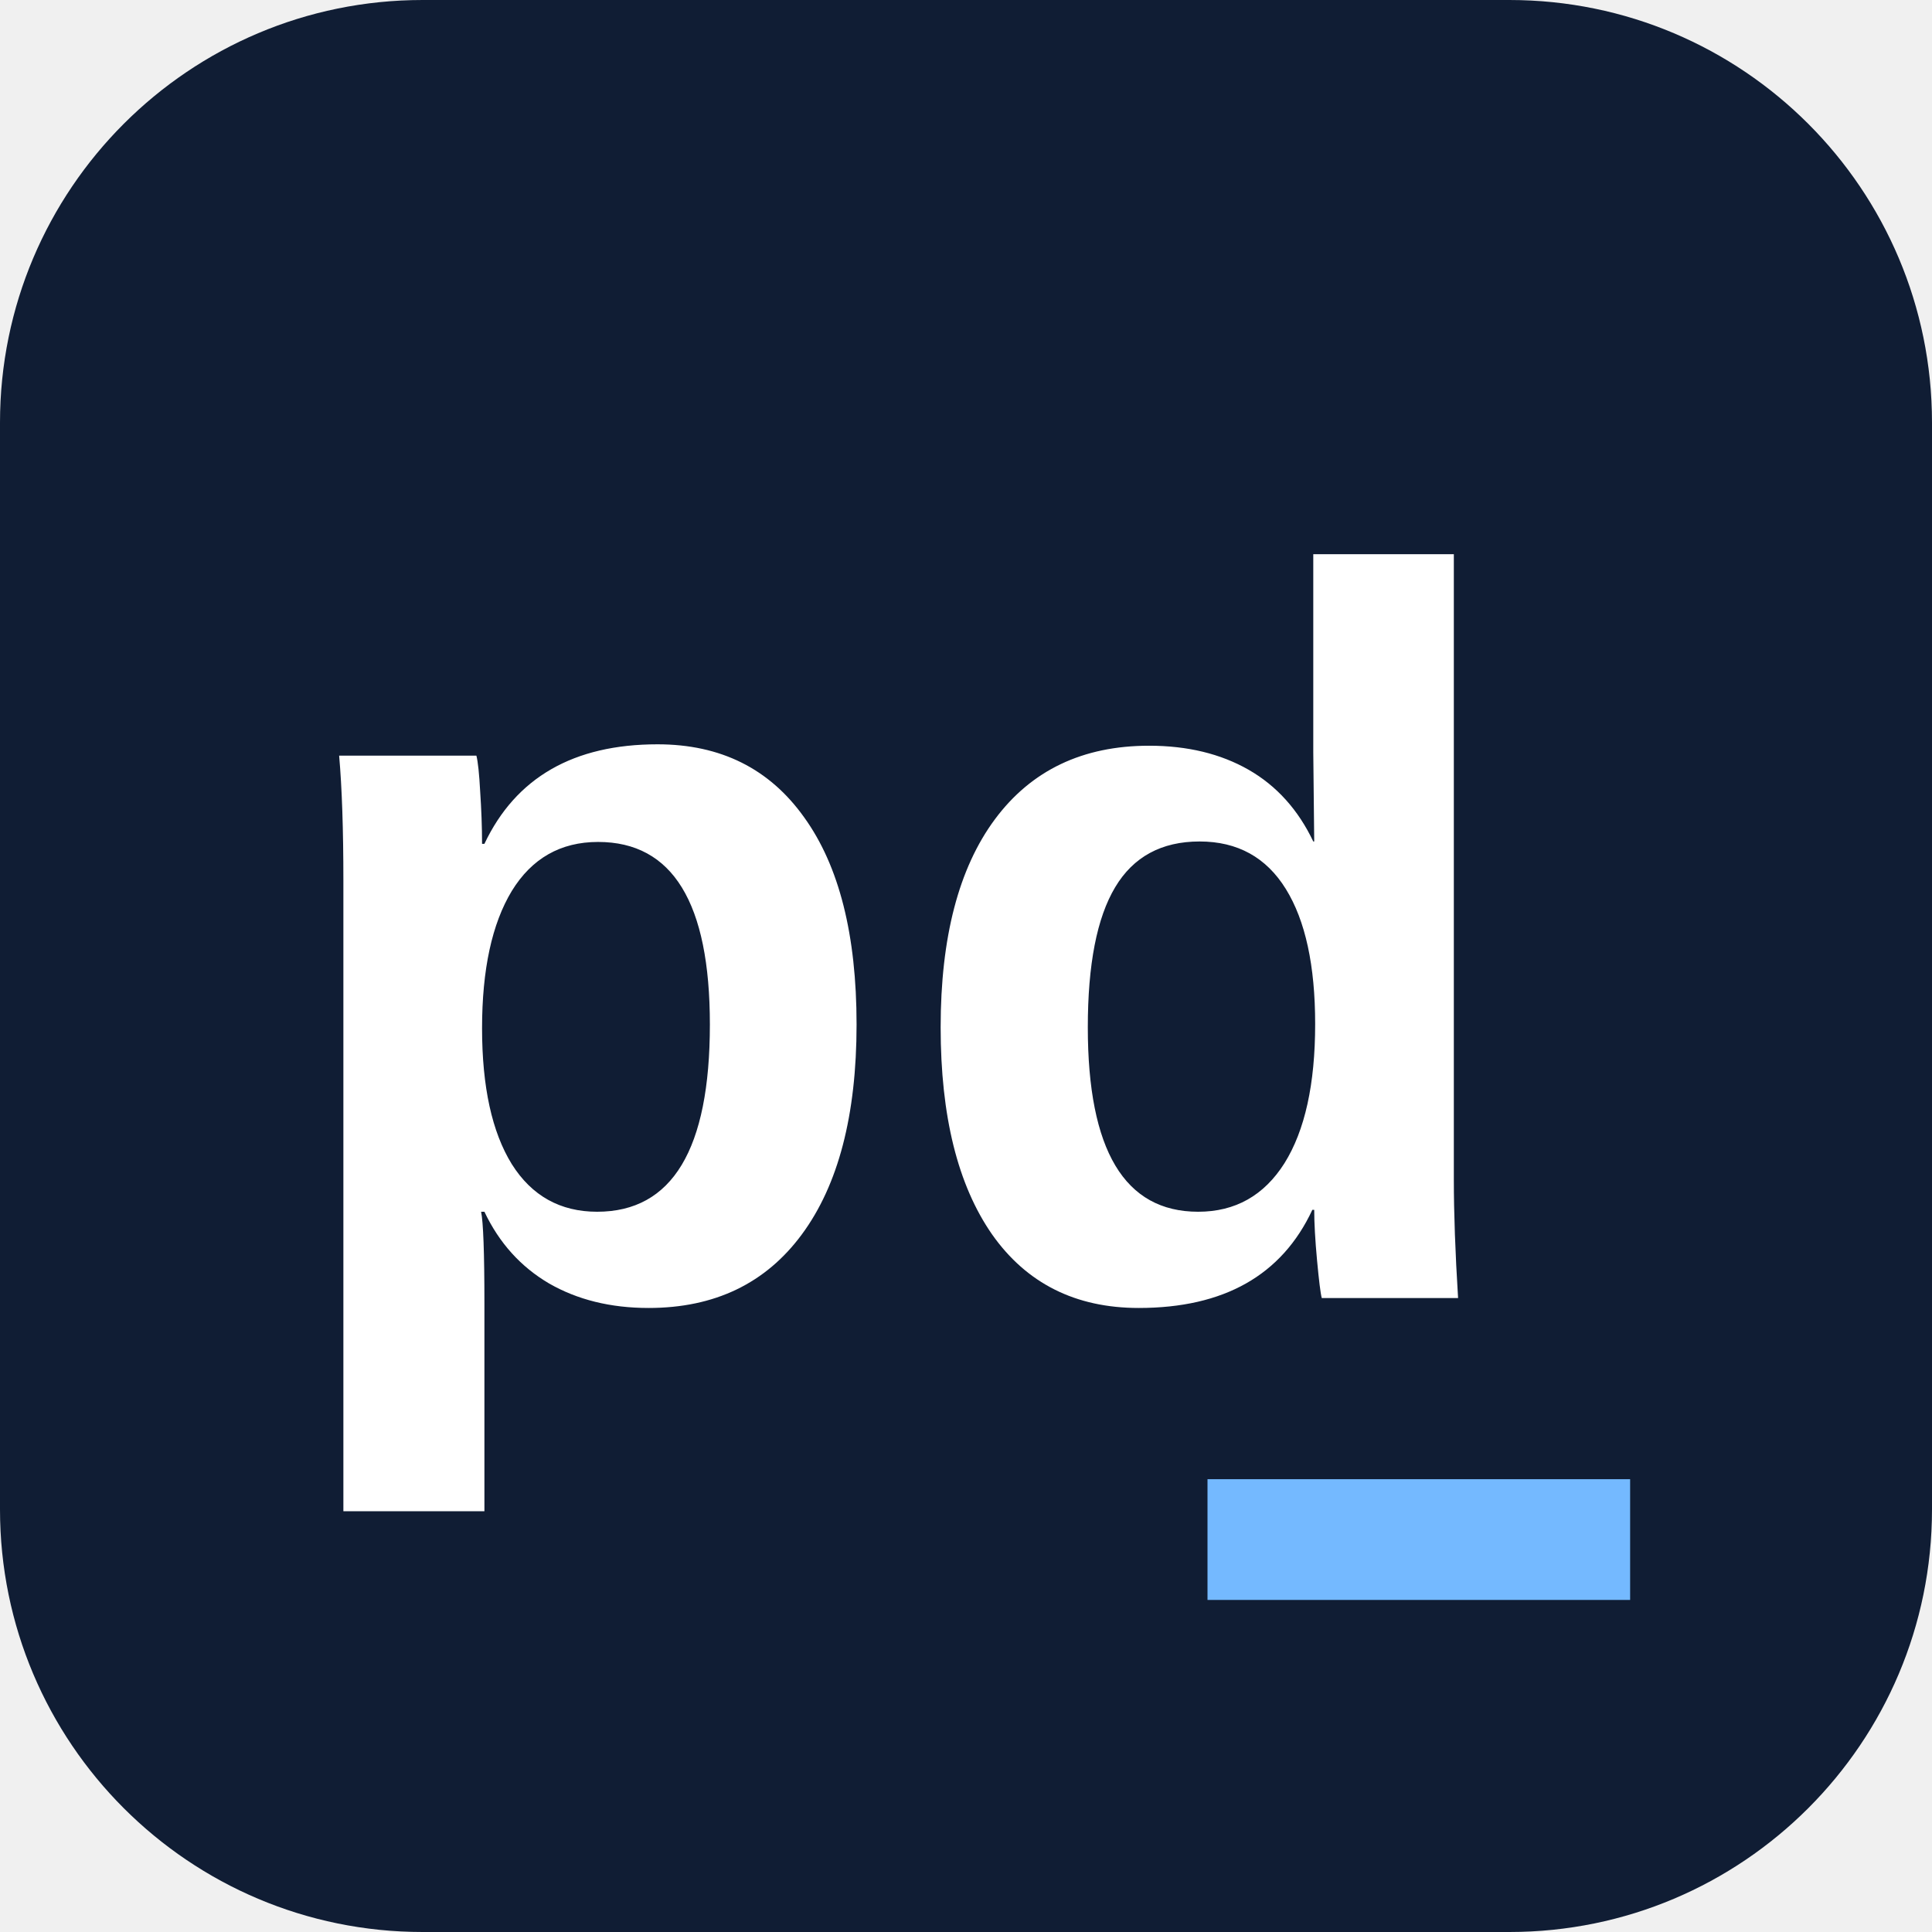
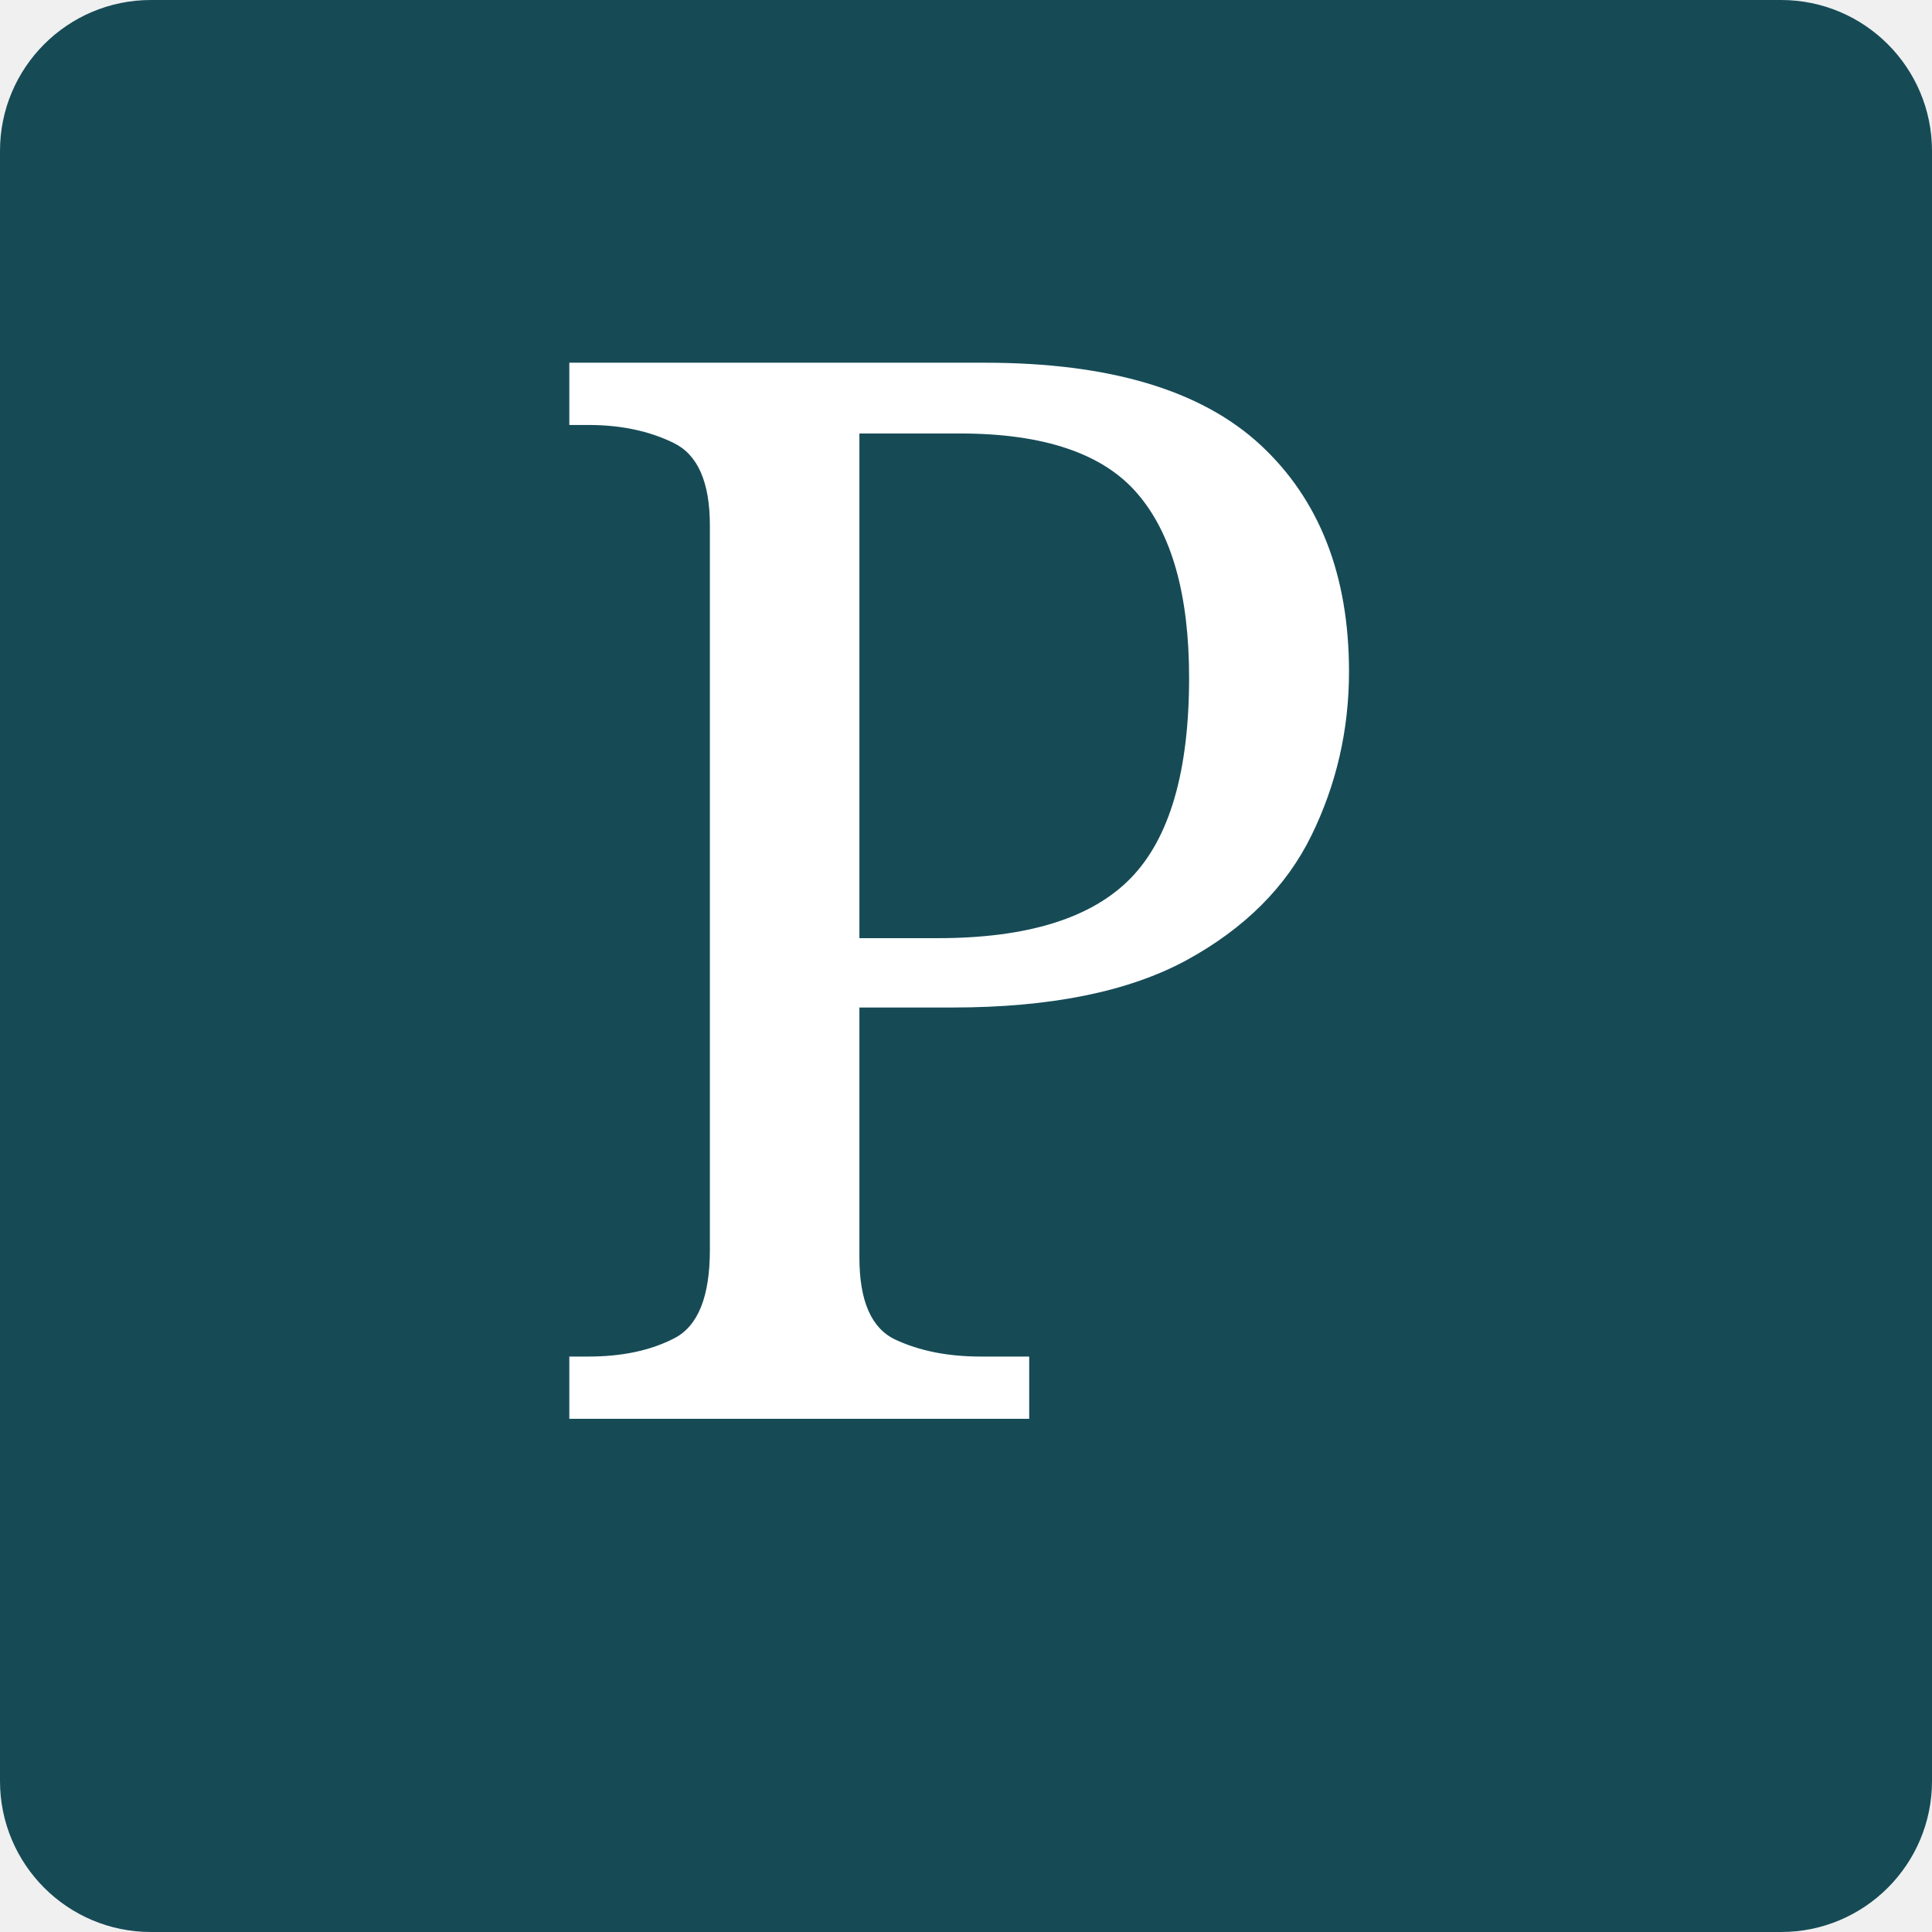
<svg xmlns="http://www.w3.org/2000/svg" viewBox="0 0 64 64">
-   <rect width="64" height="64" rx="14" fill="#101d34" />
-   <text x="9" y="43" font-family="Arial,sans-serif" font-weight="700" font-size="34" fill="#fff">pd</text>
-   <path d="M40 51h14" stroke="#74b9ff" stroke-width="4" />
+   <rect width="64" height="64" rx="5" fill="#164b56" />
+   <text x="17" y="47" font-family="Georgia,serif" font-size="49" fill="#fff">P</text>
</svg>
